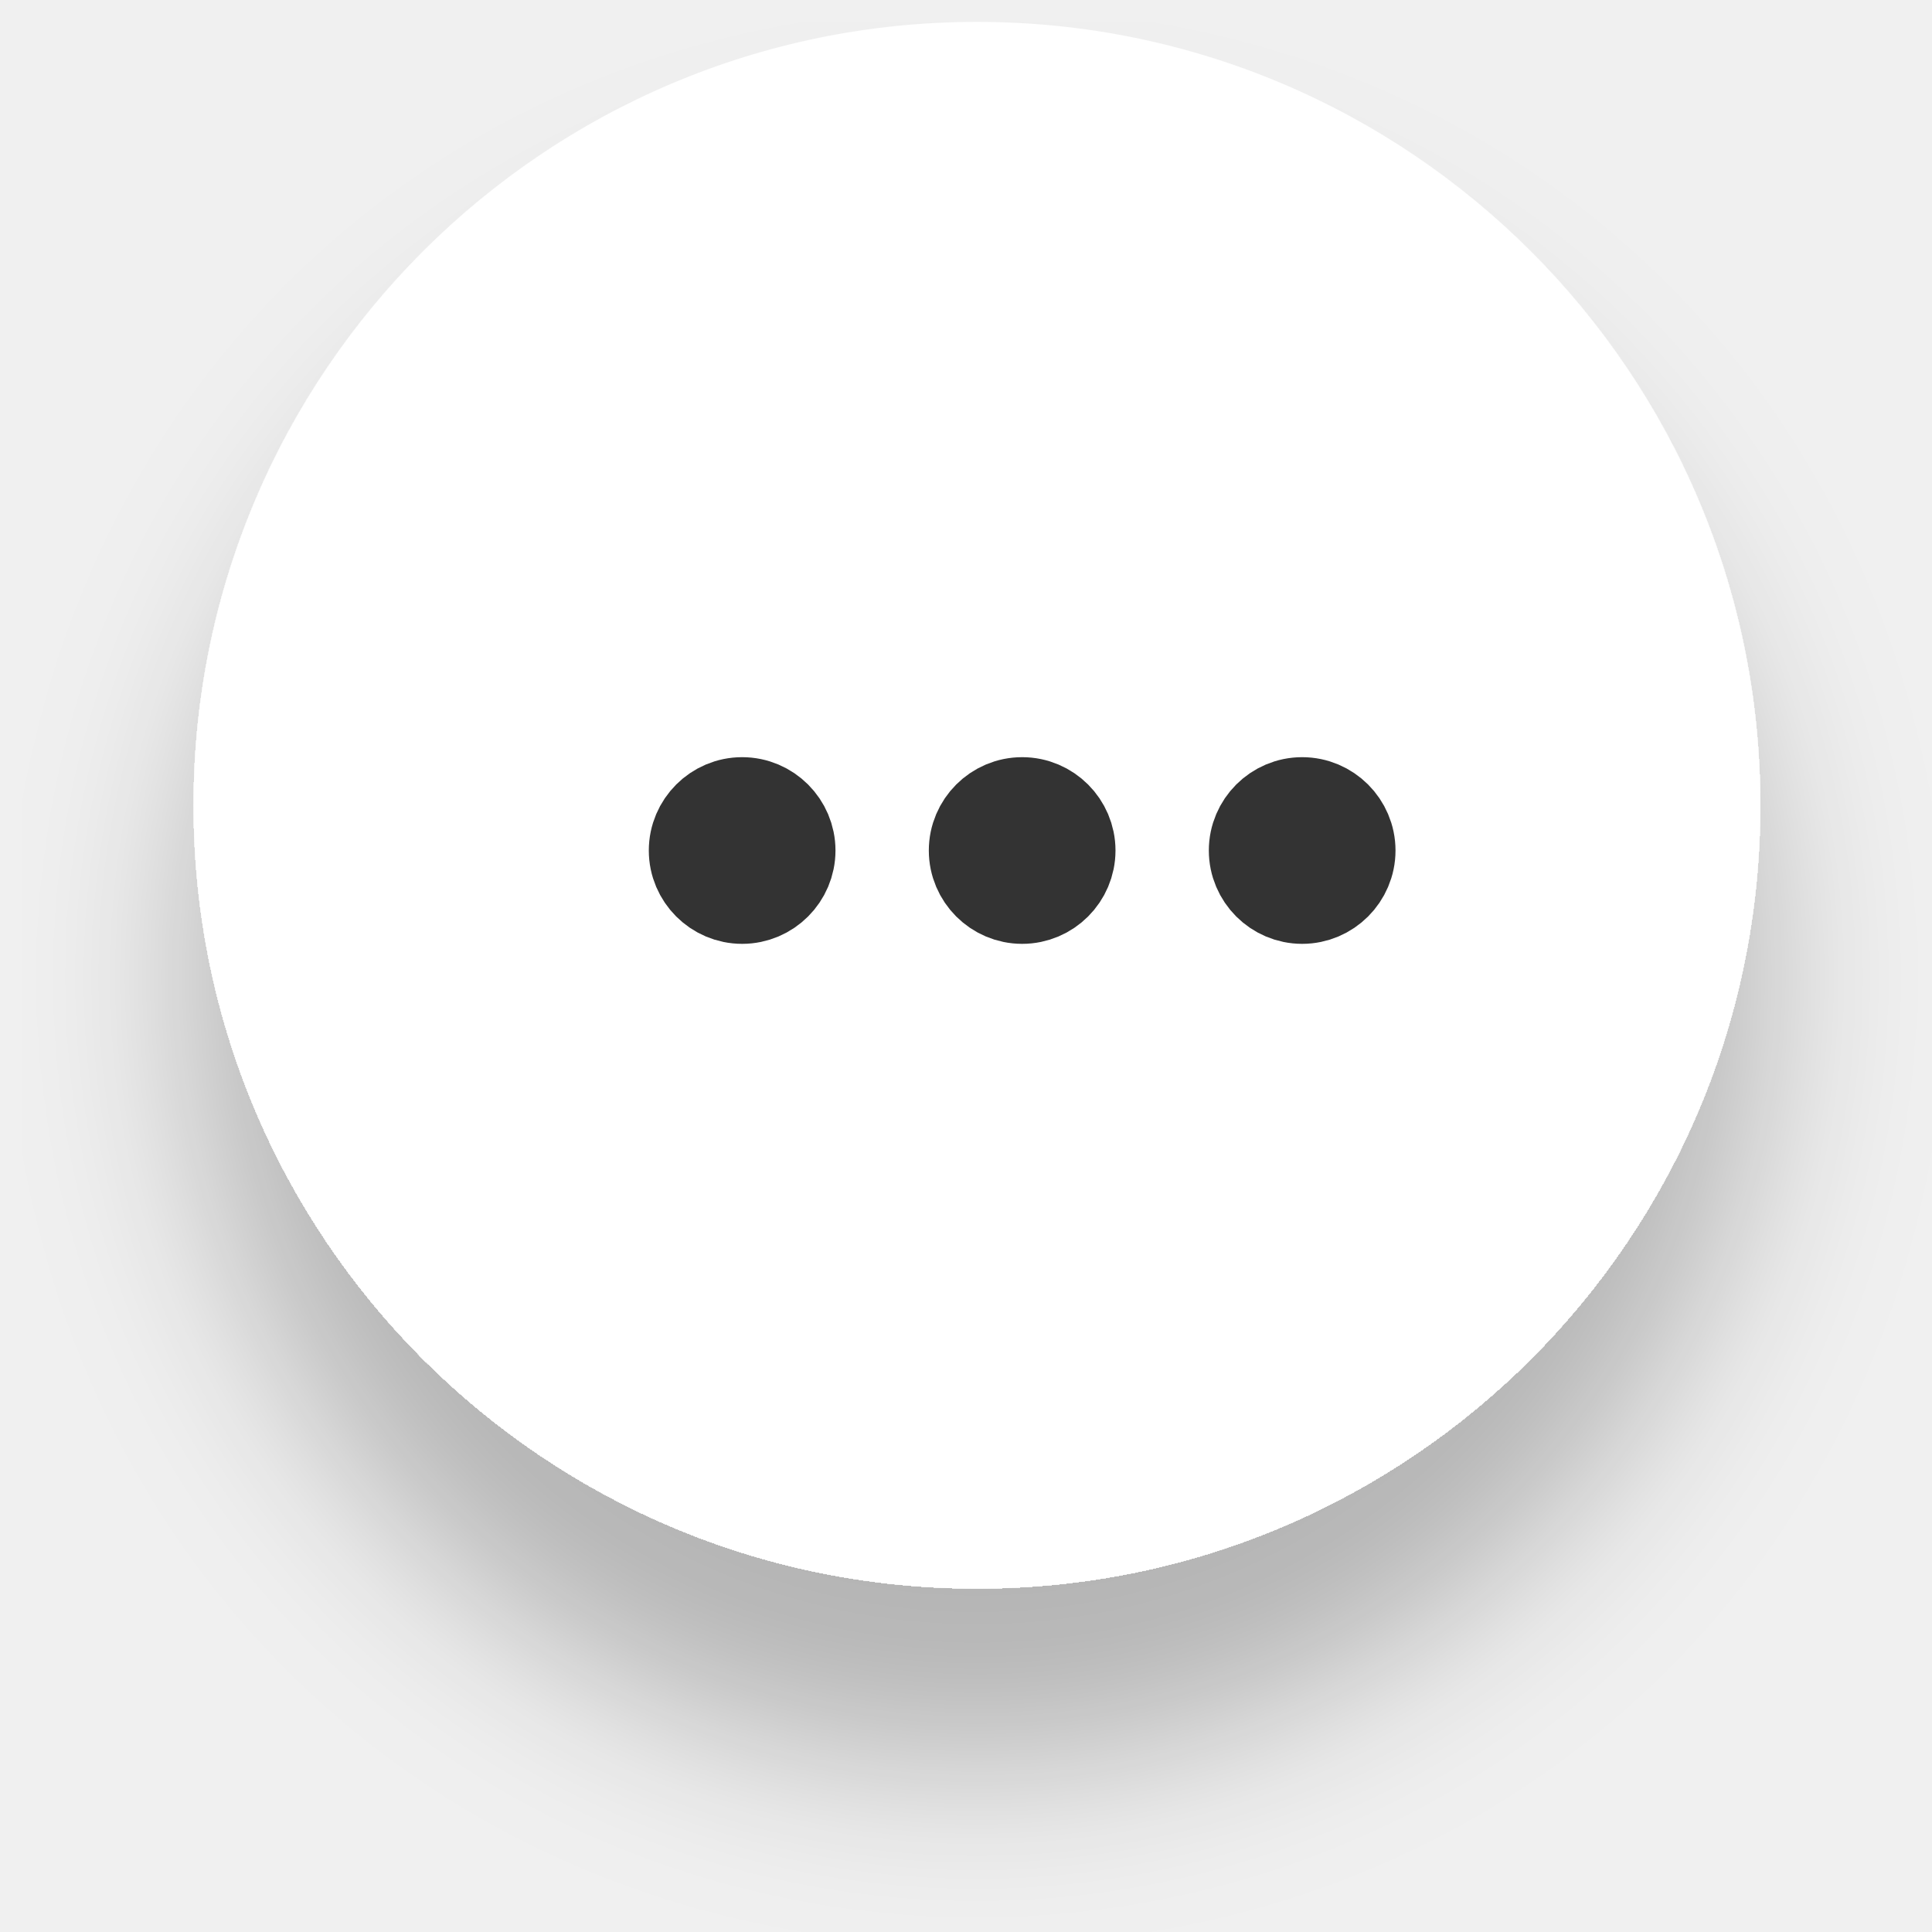
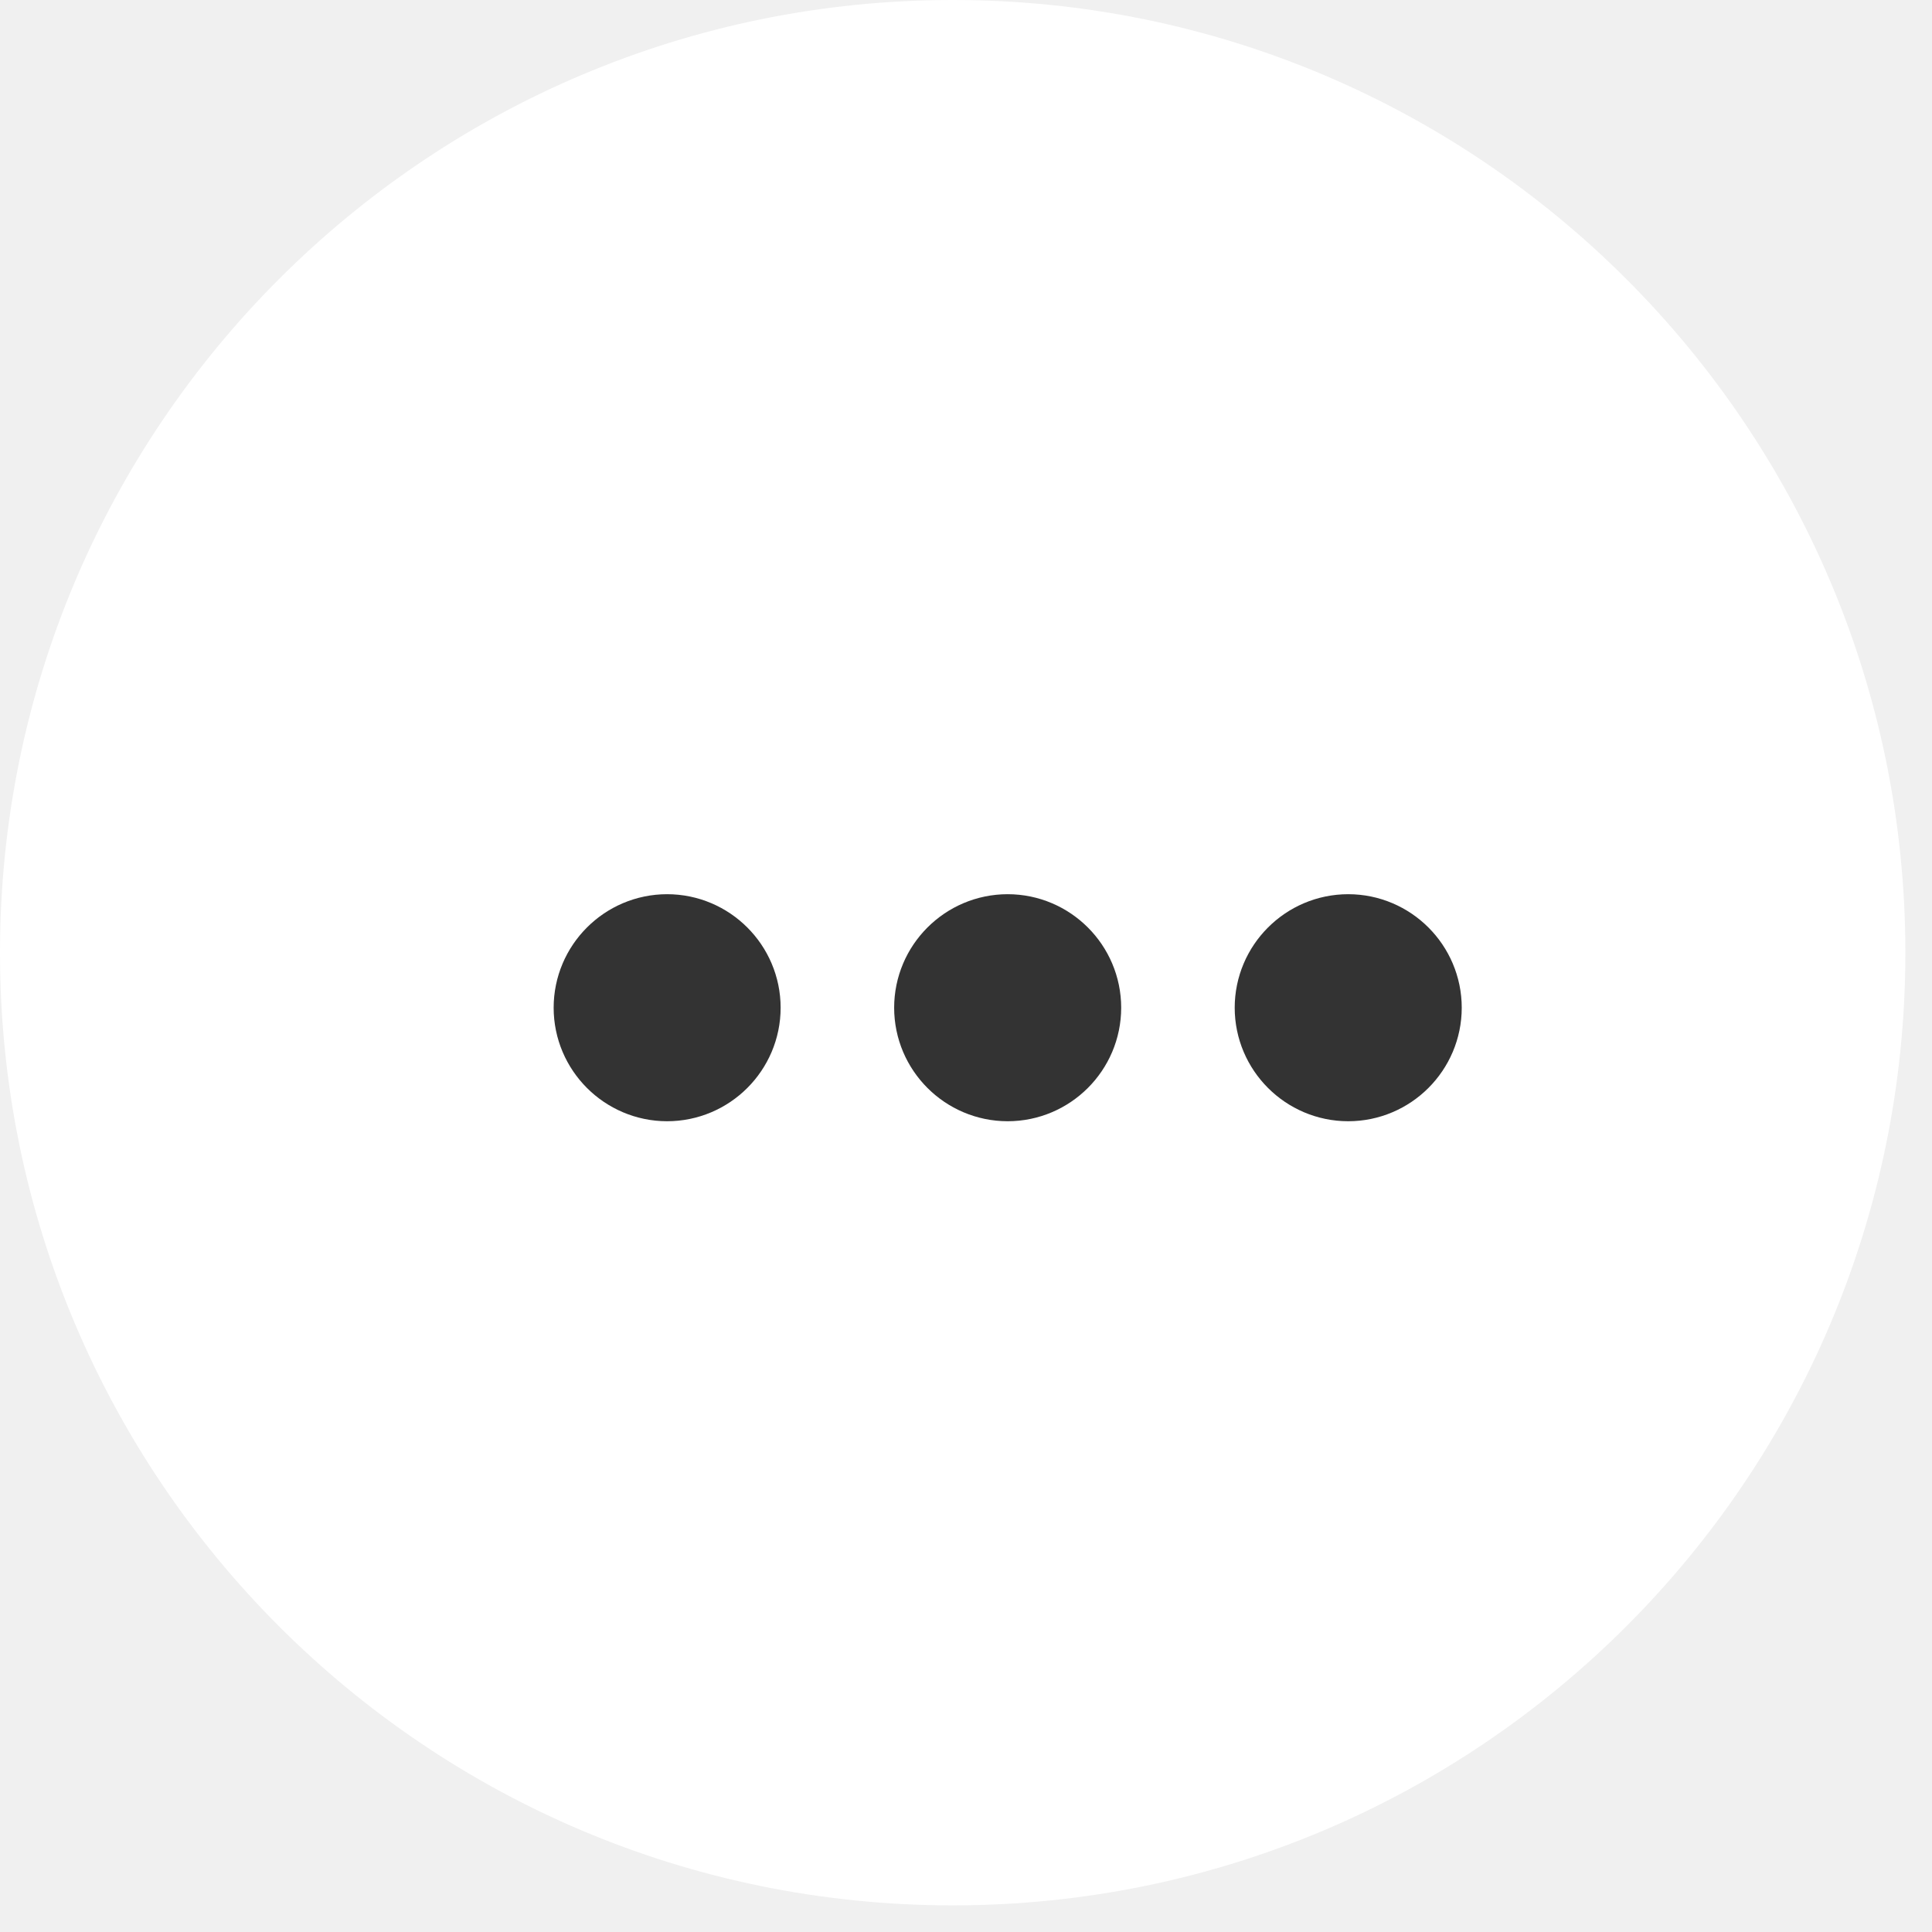
- <svg xmlns="http://www.w3.org/2000/svg" width="45" height="45" viewBox="0 0 45 45" fill="none">
-   <g filter="url(#filter0_d_611_17665)">
-     <rect x="4.51" y="0.51" width="36.49" height="36.49" rx="18.245" fill="white" />
-     <path d="M17.286 20.897C17.884 20.897 18.373 20.408 18.373 19.81C18.373 19.212 17.884 18.723 17.286 18.723C16.688 18.723 16.199 19.212 16.199 19.81C16.199 20.408 16.688 20.897 17.286 20.897Z" stroke="#333333" stroke-width="2.174" />
-     <path d="M23.808 20.897C24.406 20.897 24.895 20.408 24.895 19.81C24.895 19.212 24.406 18.723 23.808 18.723C23.21 18.723 22.721 19.212 22.721 19.81C22.721 20.408 23.21 20.897 23.808 20.897Z" stroke="#333333" stroke-width="2.174" />
-     <path d="M30.33 20.897C30.927 20.897 31.417 20.408 31.417 19.81C31.417 19.212 30.927 18.723 30.33 18.723C29.732 18.723 29.243 19.212 29.243 19.81C29.243 20.408 29.732 20.897 30.33 20.897Z" stroke="#333333" stroke-width="2.174" />
-   </g>
-   <defs>
-     <filter id="filter0_d_611_17665" x="0.51" y="0.51" width="44.49" height="44.49" filterUnits="userSpaceOnUse" color-interpolation-filters="sRGB">
-       <feFlood flood-opacity="0" result="BackgroundImageFix" />
-       <feColorMatrix in="SourceAlpha" type="matrix" values="0 0 0 0 0 0 0 0 0 0 0 0 0 0 0 0 0 0 127 0" result="hardAlpha" />
-       <feOffset dy="4" />
-       <feGaussianBlur stdDeviation="2" />
-       <feComposite in2="hardAlpha" operator="out" />
-       <feColorMatrix type="matrix" values="0 0 0 0 0 0 0 0 0 0 0 0 0 0 0 0 0 0 0.25 0" />
-       <feBlend mode="normal" in2="BackgroundImageFix" result="effect1_dropShadow_611_17665" />
-       <feBlend mode="normal" in="SourceGraphic" in2="effect1_dropShadow_611_17665" result="shape" />
-     </filter>
-   </defs>
+ <svg xmlns="http://www.w3.org/2000/svg" width="37" height="37" viewBox="0 0 37 37" fill="none">
+   <rect width="36.49" height="36.49" rx="18.245" fill="white" />
+   <path d="M12.776 20.386C13.374 20.386 13.863 19.897 13.863 19.299C13.863 18.701 13.374 18.212 12.776 18.212C12.179 18.212 11.69 18.701 11.69 19.299C11.69 19.897 12.179 20.386 12.776 20.386Z" stroke="#333333" stroke-width="2.174" />
+   <path d="M19.298 20.386C19.896 20.386 20.385 19.897 20.385 19.299C20.385 18.701 19.896 18.212 19.298 18.212C18.7 18.212 18.211 18.701 18.211 19.299C18.211 19.897 18.7 20.386 19.298 20.386Z" stroke="#333333" stroke-width="2.174" />
+   <path d="M25.82 20.386C26.418 20.386 26.907 19.897 26.907 19.299C26.907 18.701 26.418 18.212 25.82 18.212C25.222 18.212 24.733 18.701 24.733 19.299C24.733 19.897 25.222 20.386 25.82 20.386Z" stroke="#333333" stroke-width="2.174" />
</svg>
